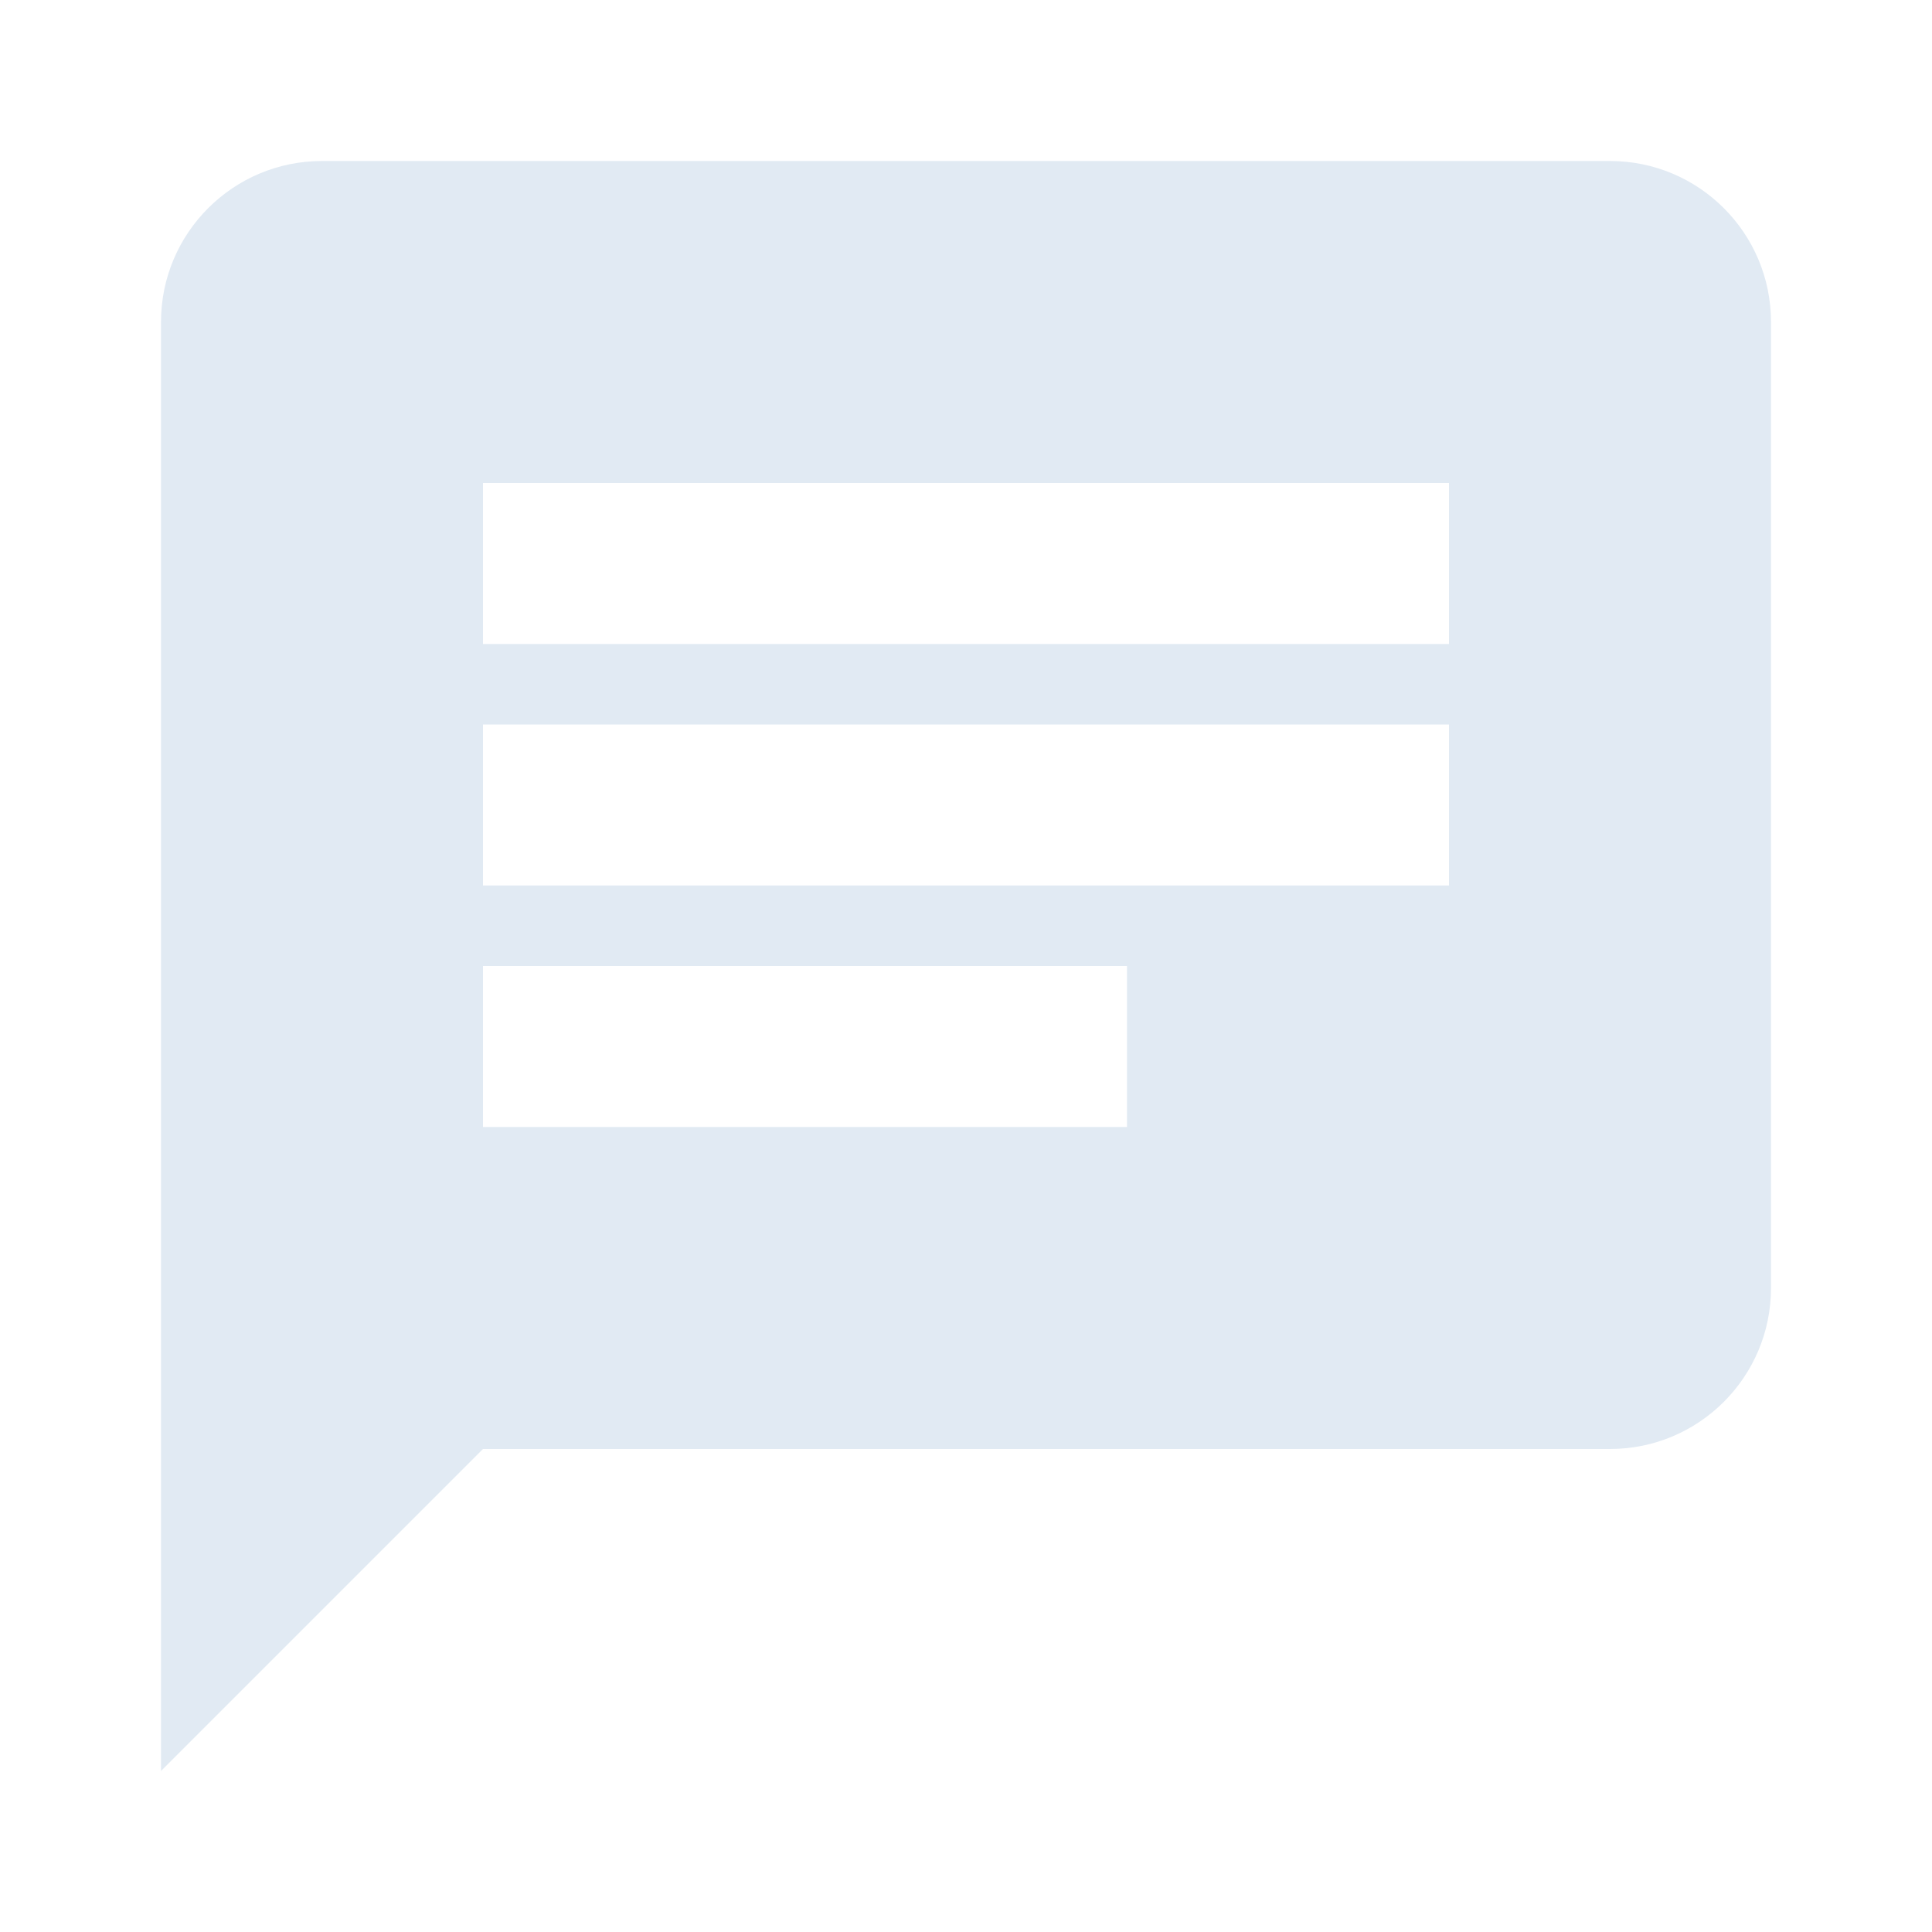
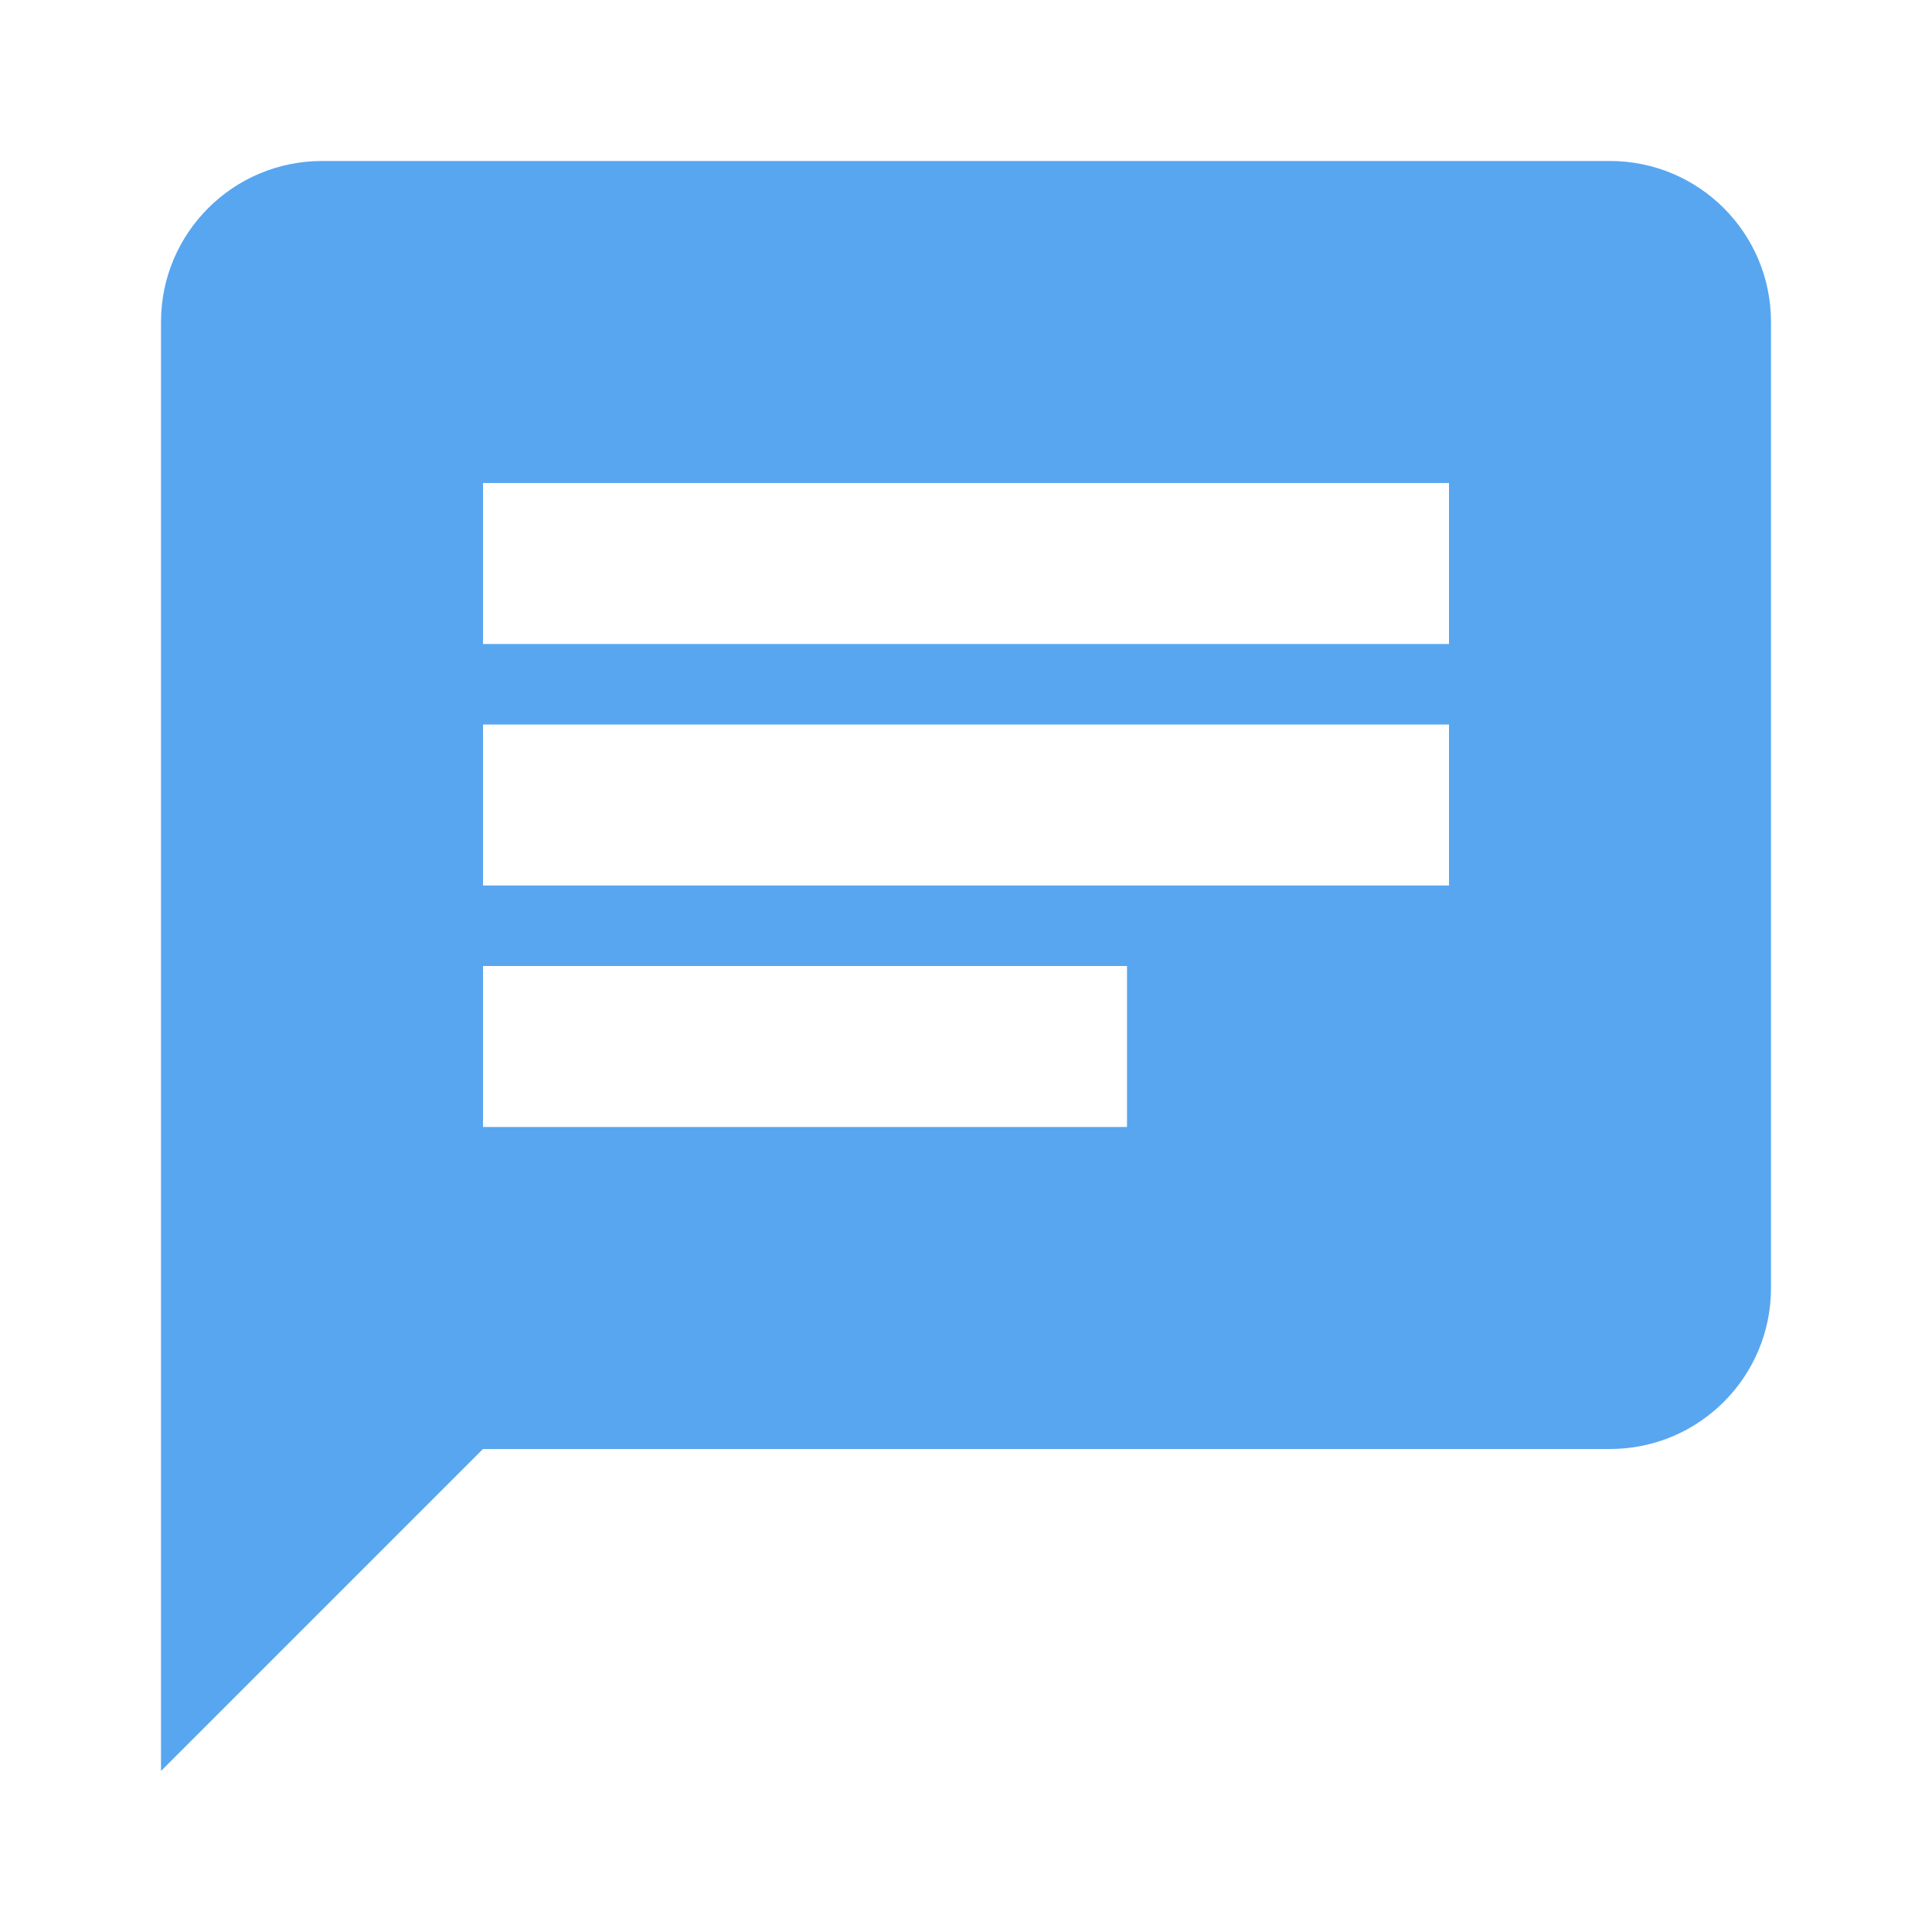
<svg xmlns="http://www.w3.org/2000/svg" aria-hidden="true" role="img" class="iconify iconify--mdi" width="32" height="32" preserveAspectRatio="xMidYMid meet" viewBox="0 0 24 24">
-   <path d="M20 2H4a2 2 0 0 0-2 2v18l4-4h14a2 2 0 0 0 2-2V4a2 2 0 0 0-2-2M6 9h12v2H6m8 3H6v-2h8m4-4H6V6h12" fill="#e1eaf3" />
+   <path d="M20 2H4a2 2 0 0 0-2 2v18l4-4h14a2 2 0 0 0 2-2V4a2 2 0 0 0-2-2M6 9h12v2H6m8 3H6v-2h8m4-4H6V6h12" fill="#58a6f0" />
</svg>
